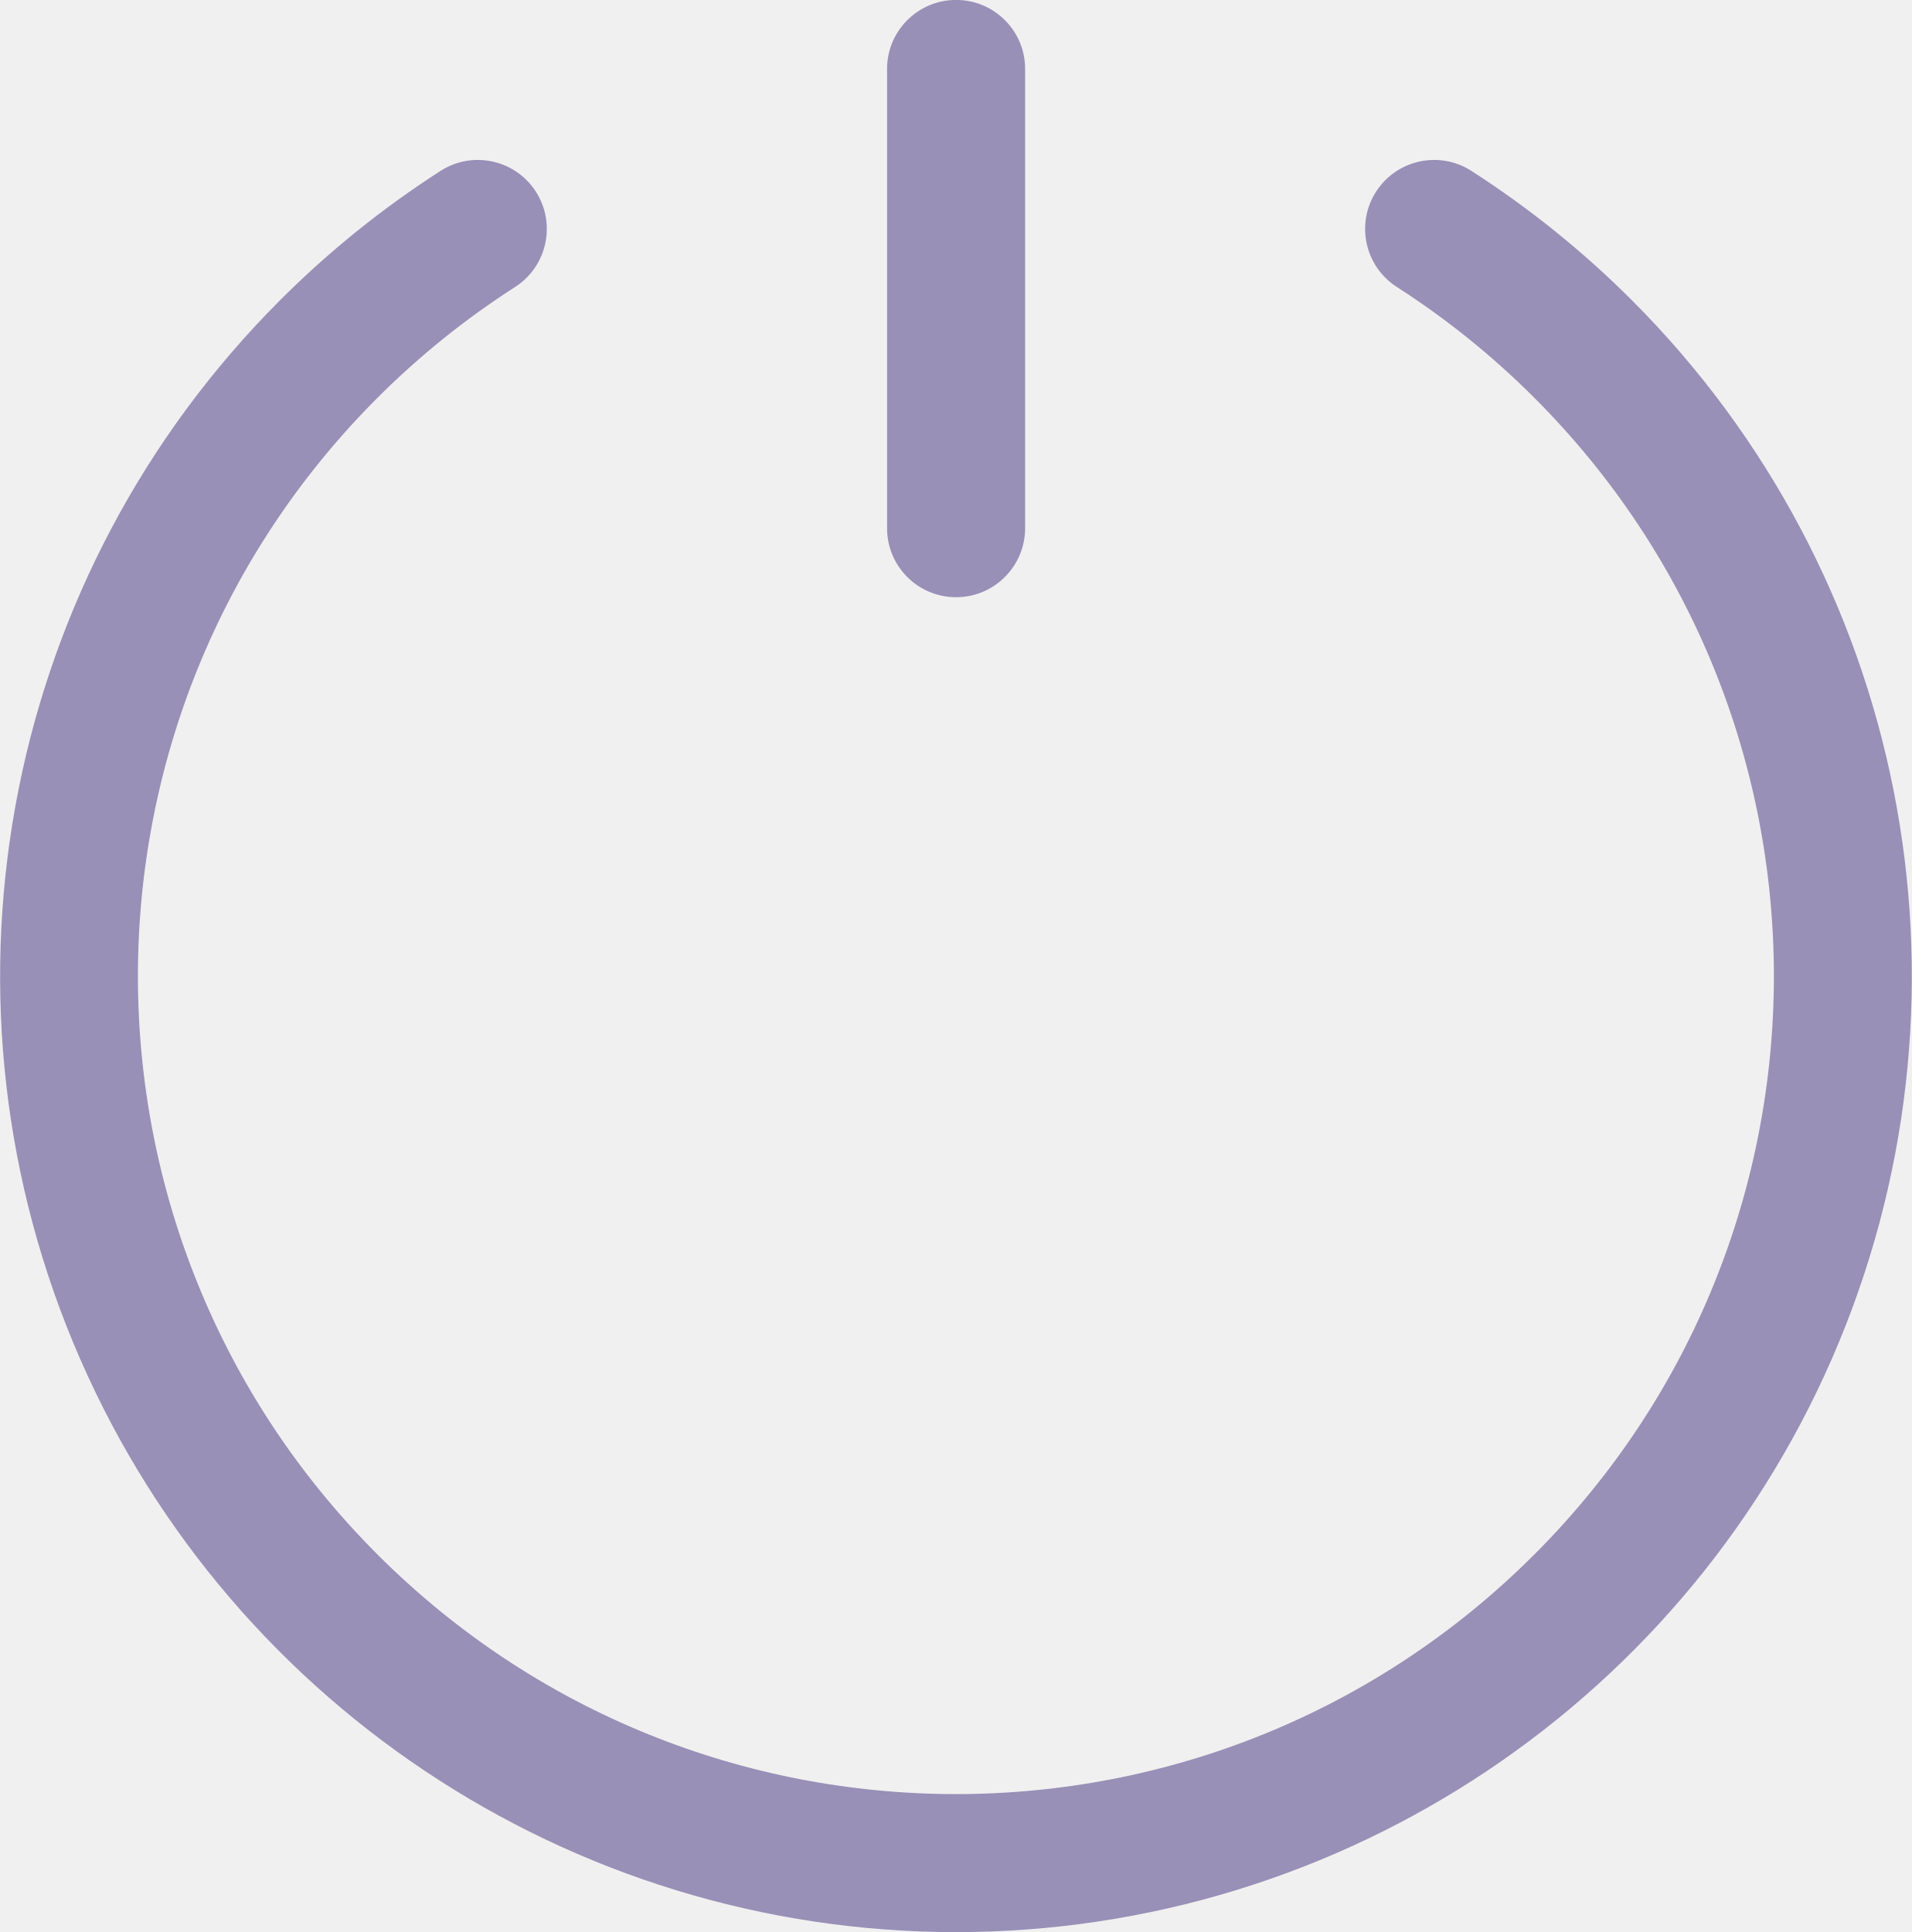
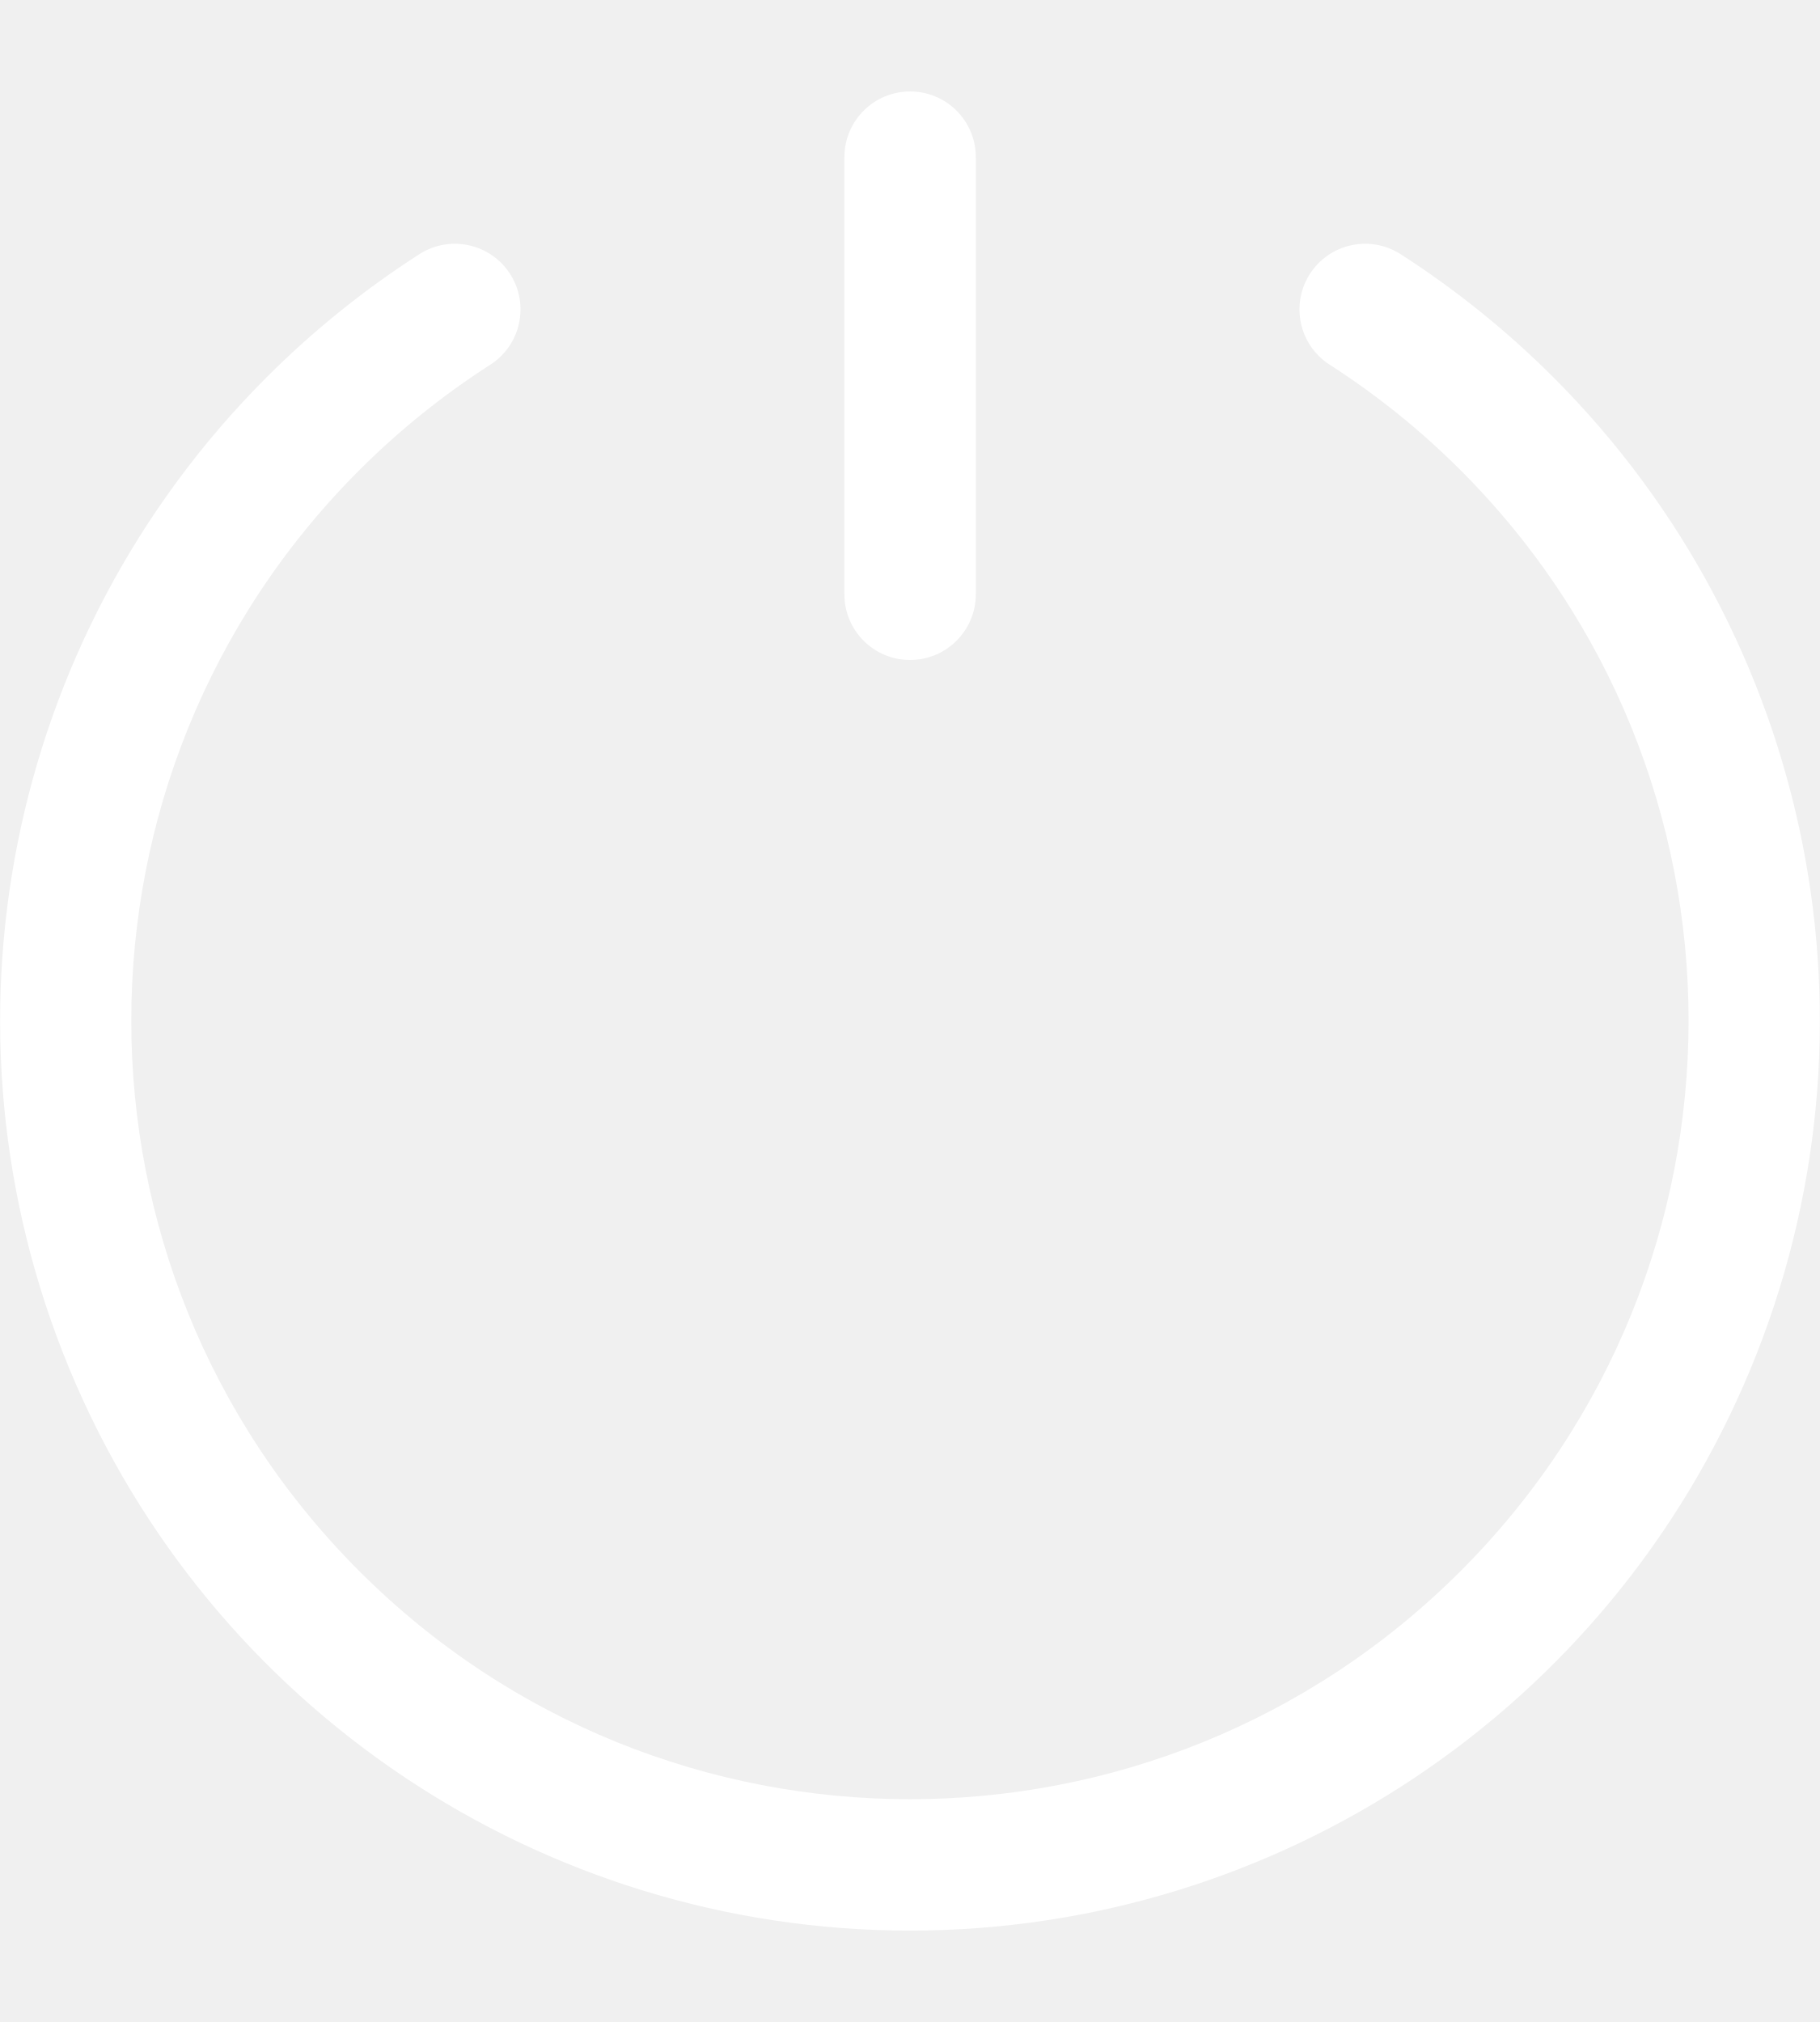
- <svg xmlns="http://www.w3.org/2000/svg" width="14.915" height="15.072" viewBox="0 0 14.915 15.072">
+ <svg xmlns="http://www.w3.org/2000/svg" width="18" height="20" viewBox="0 0 14.915 15.072">
  <defs>
-     <style>.a{fill:#9890b7;}</style>
+     <style>.a{fill:#ffffff;}</style>
  </defs>
  <g transform="translate(-2118.62 -489.162)">
    <path class="a" d="M2126.078,509.938a7.458,7.458,0,0,1-5.273-12.731,7.5,7.5,0,0,1,1.252-1.009.538.538,0,0,1,.581.906,6.428,6.428,0,0,0-1.073.864,6.381,6.381,0,1,0,9.024,0,6.416,6.416,0,0,0-1.072-.864.538.538,0,1,1,.581-.906,7.52,7.52,0,0,1,1.252,1.009,7.458,7.458,0,0,1-5.273,12.731Z" transform="translate(0 -5.703)" />
    <path class="a" d="M2157.72,493.821a.538.538,0,0,1-.538-.538V489.7a.538.538,0,0,1,1.077,0v3.583A.539.539,0,0,1,2157.72,493.821Z" transform="translate(-31.642)" />
  </g>
</svg>
